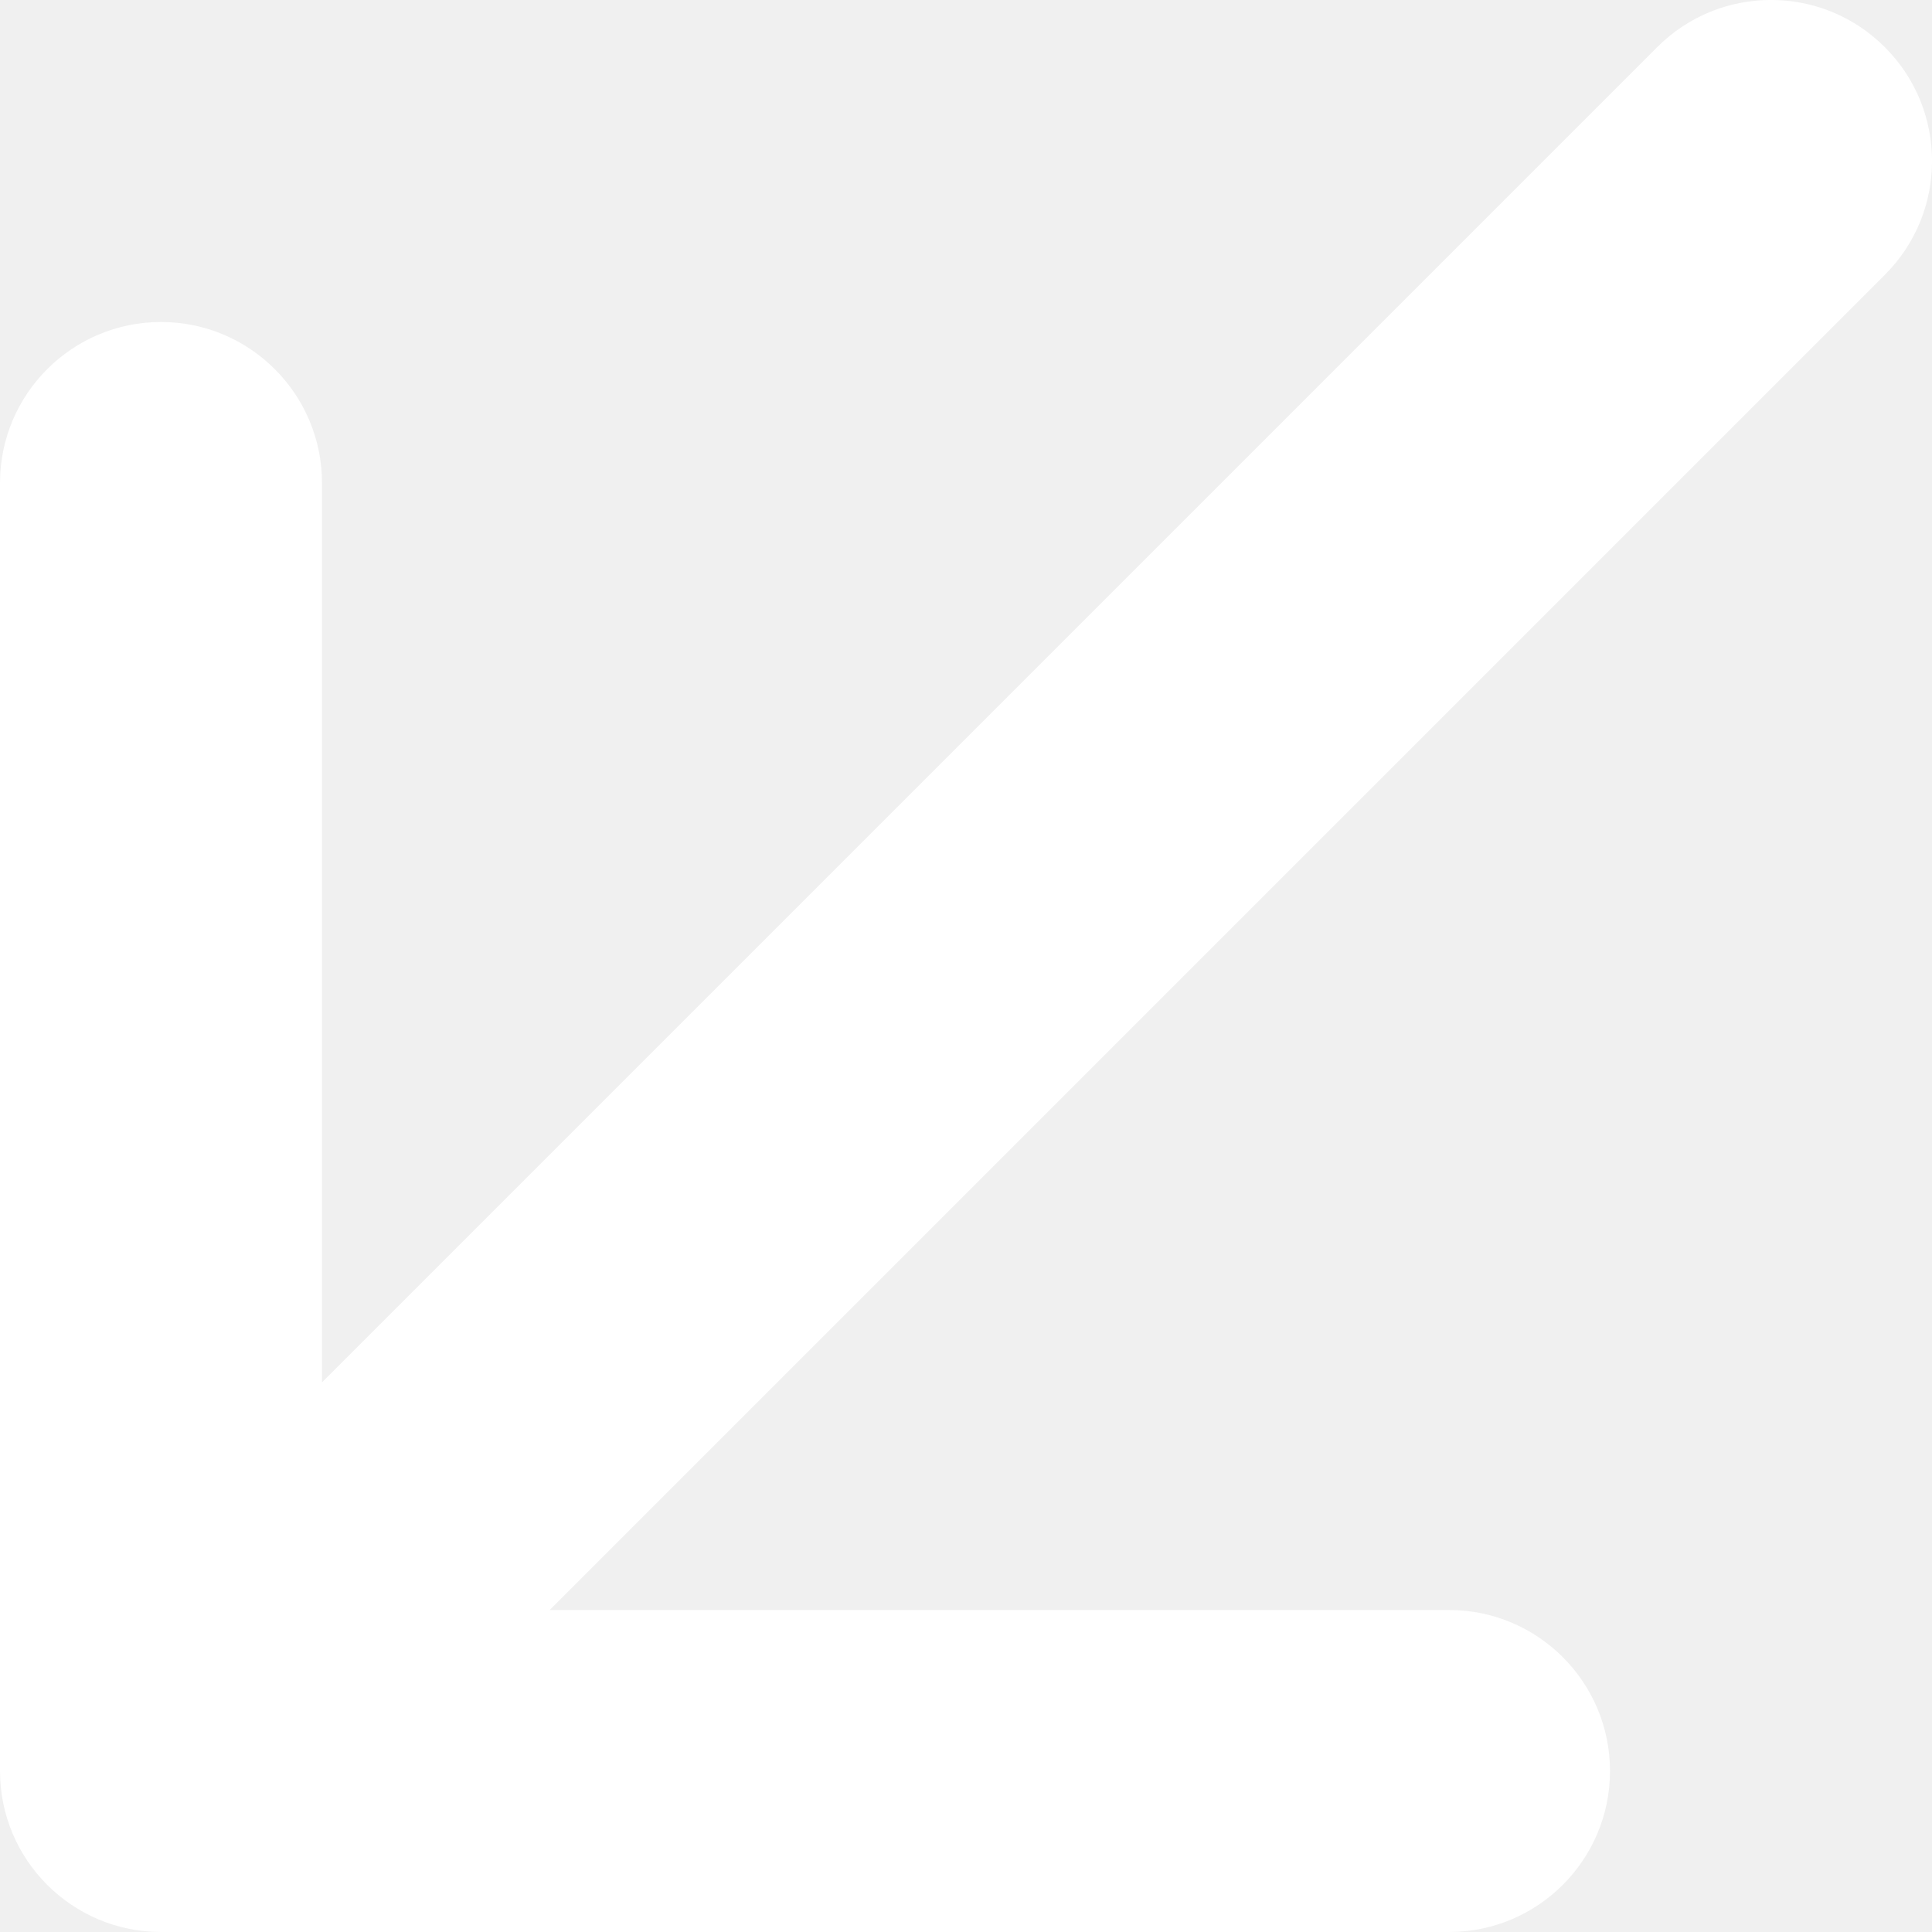
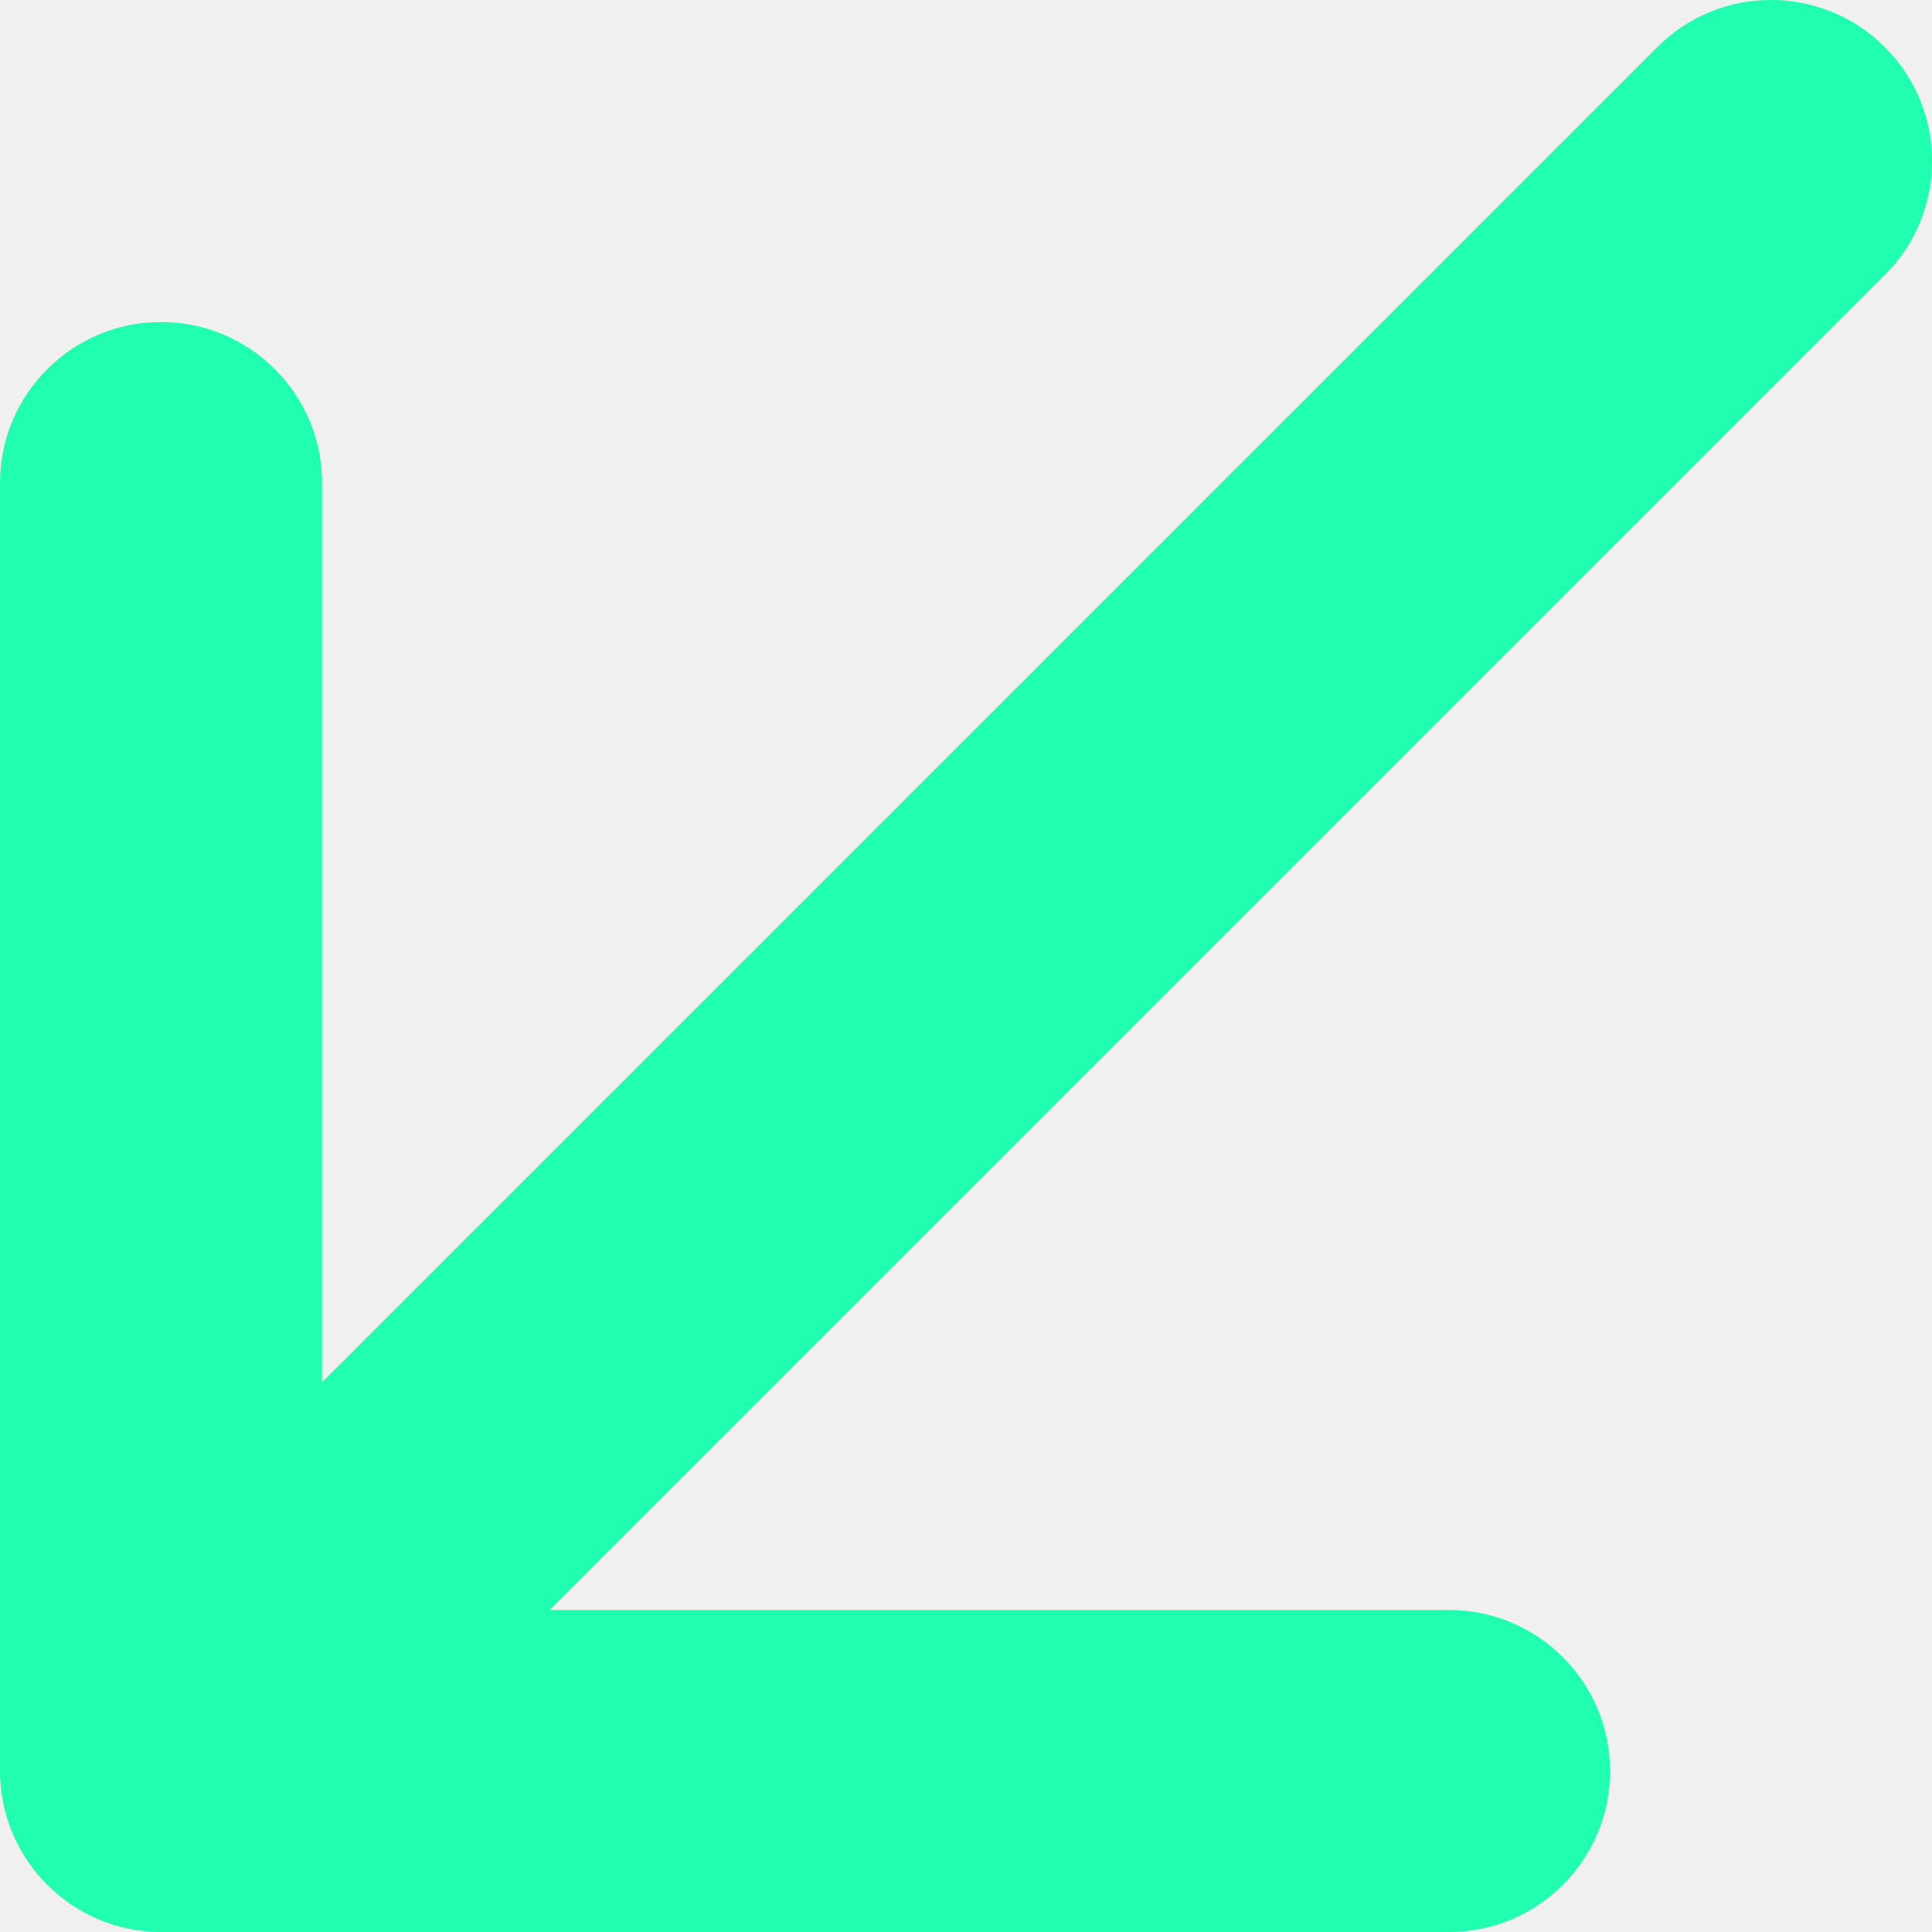
<svg xmlns="http://www.w3.org/2000/svg" width="12" height="12" viewBox="0 0 12 12" fill="none">
-   <path d="M11.707 0.293C12.098 0.683 12.098 1.317 11.707 1.707L3.414 10L9 10C9.552 10 10 10.448 10 11C10 11.552 9.552 12 9 12L1 12C0.448 12 0 11.552 0 11L2.38419e-07 3C2.38419e-07 2.448 0.448 2 1 2C1.552 2 2 2.448 2 3L2 8.586L10.293 0.293C10.683 -0.098 11.317 -0.098 11.707 0.293Z" fill="white" />
+   <path d="M11.707 0.293C12.098 0.683 12.098 1.317 11.707 1.707L3.414 10L9 10C9.552 10 10 10.448 10 11C10 11.552 9.552 12 9 12L1 12C0.448 12 0 11.552 0 11L2.38419e-07 3C2.38419e-07 2.448 0.448 2 1 2C1.552 2 2 2.448 2 3L2 8.586L10.293 0.293C10.683 -0.098 11.317 -0.098 11.707 0.293Z" fill="#20FFAF" />
</svg>
